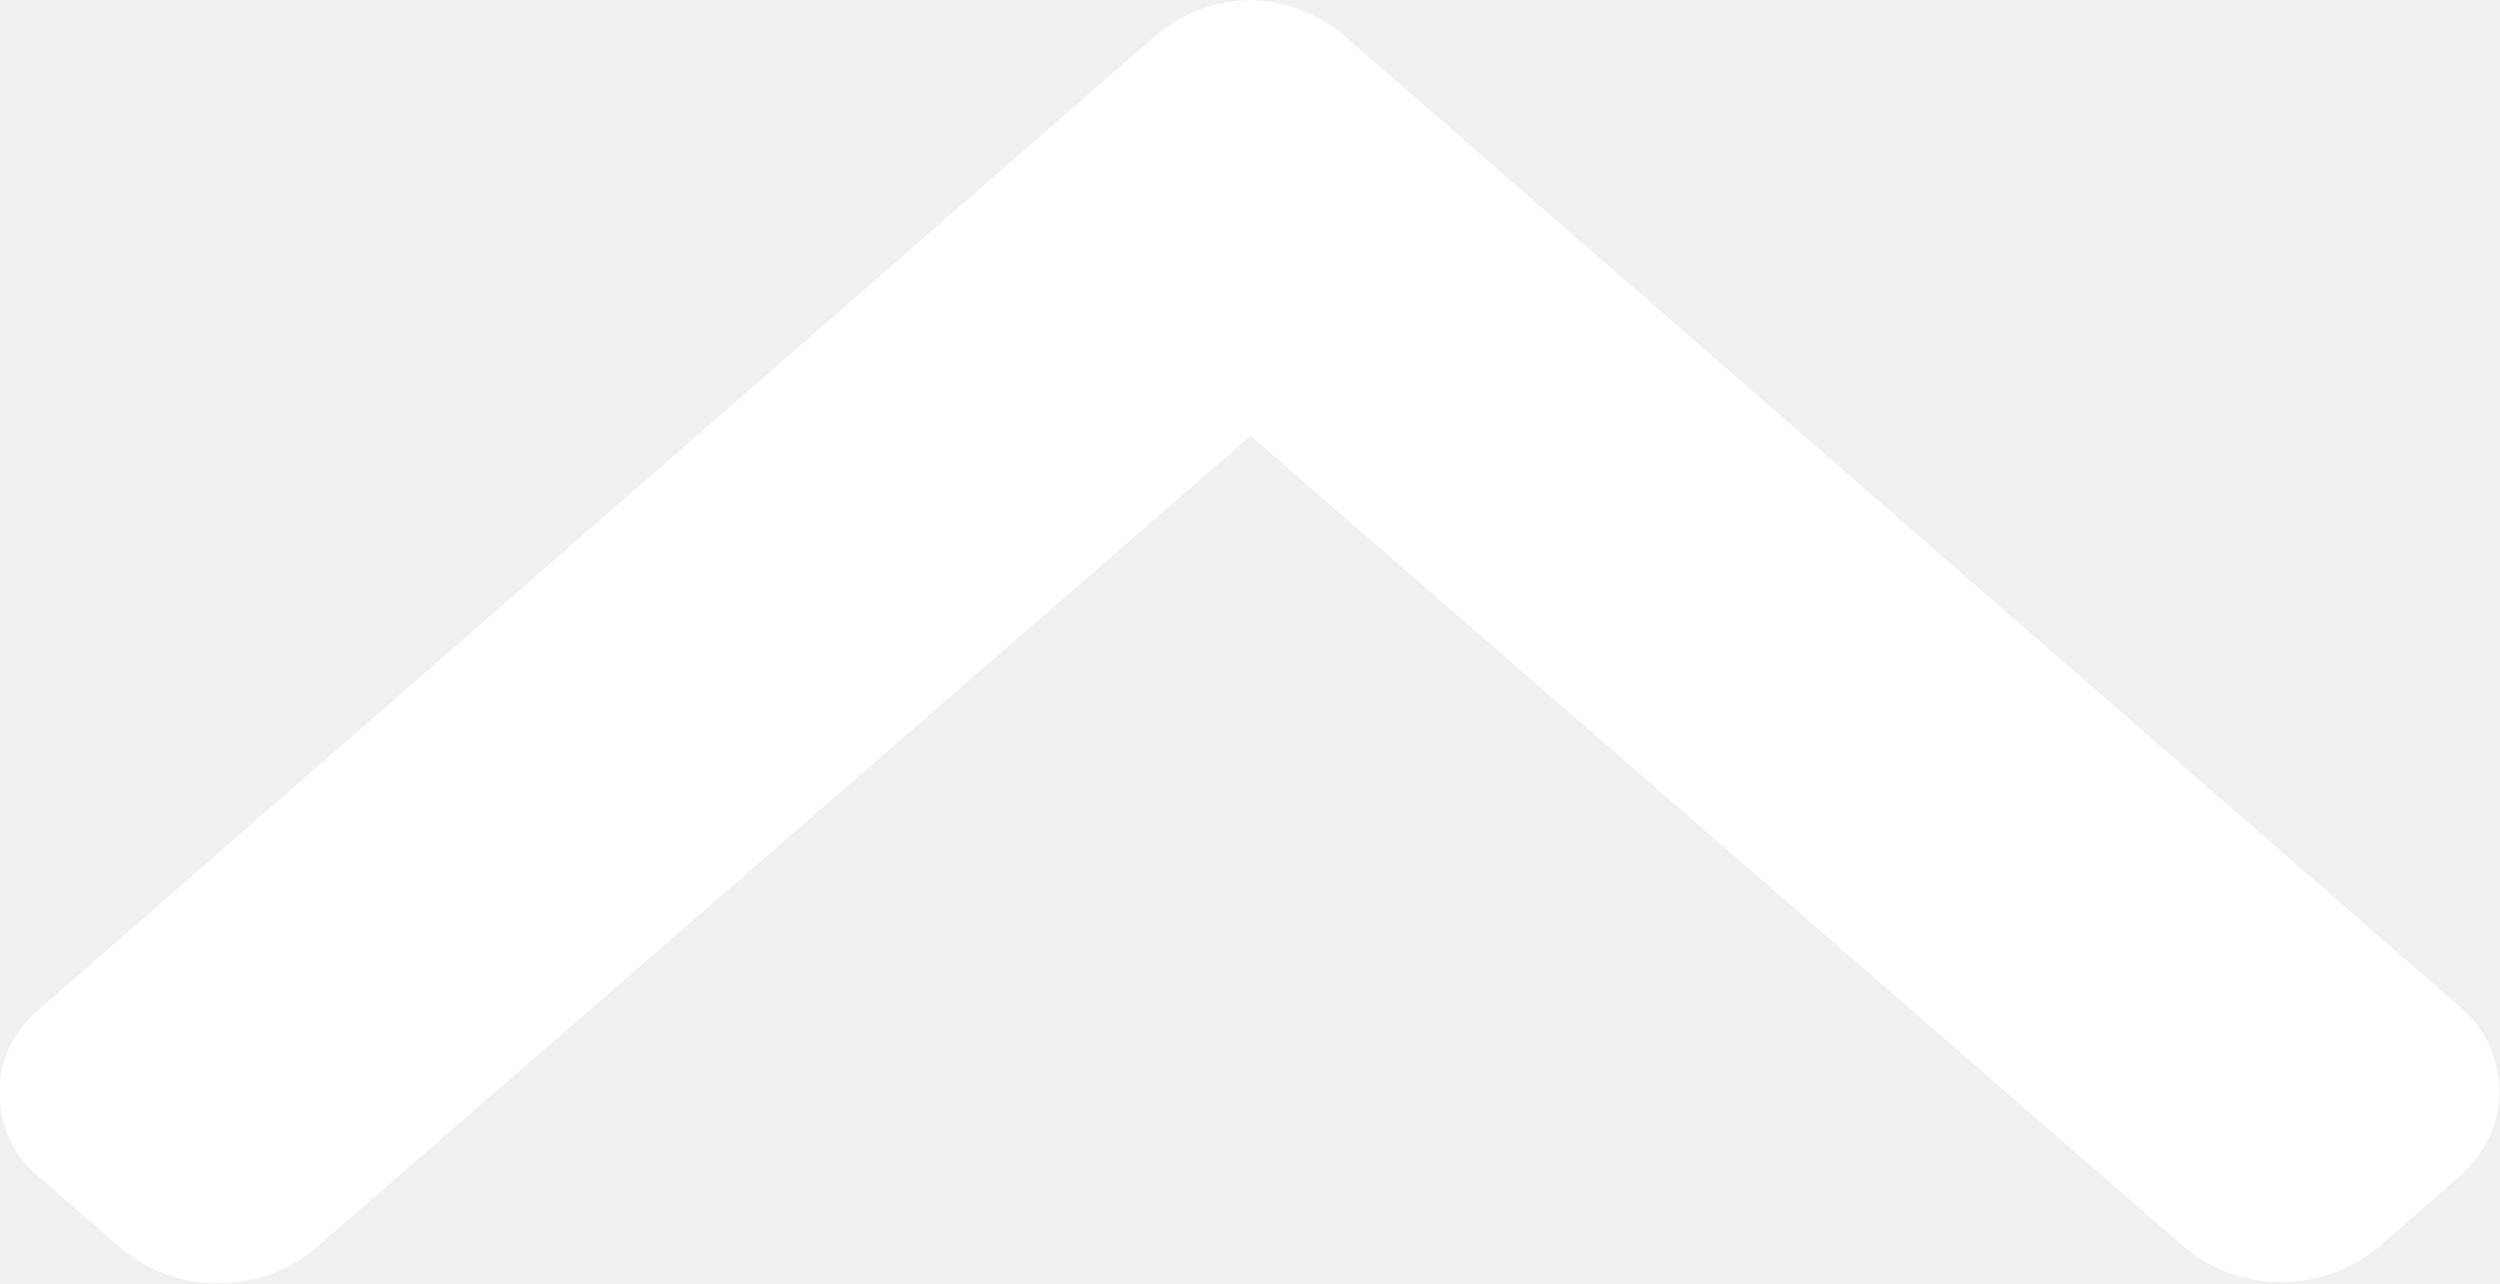
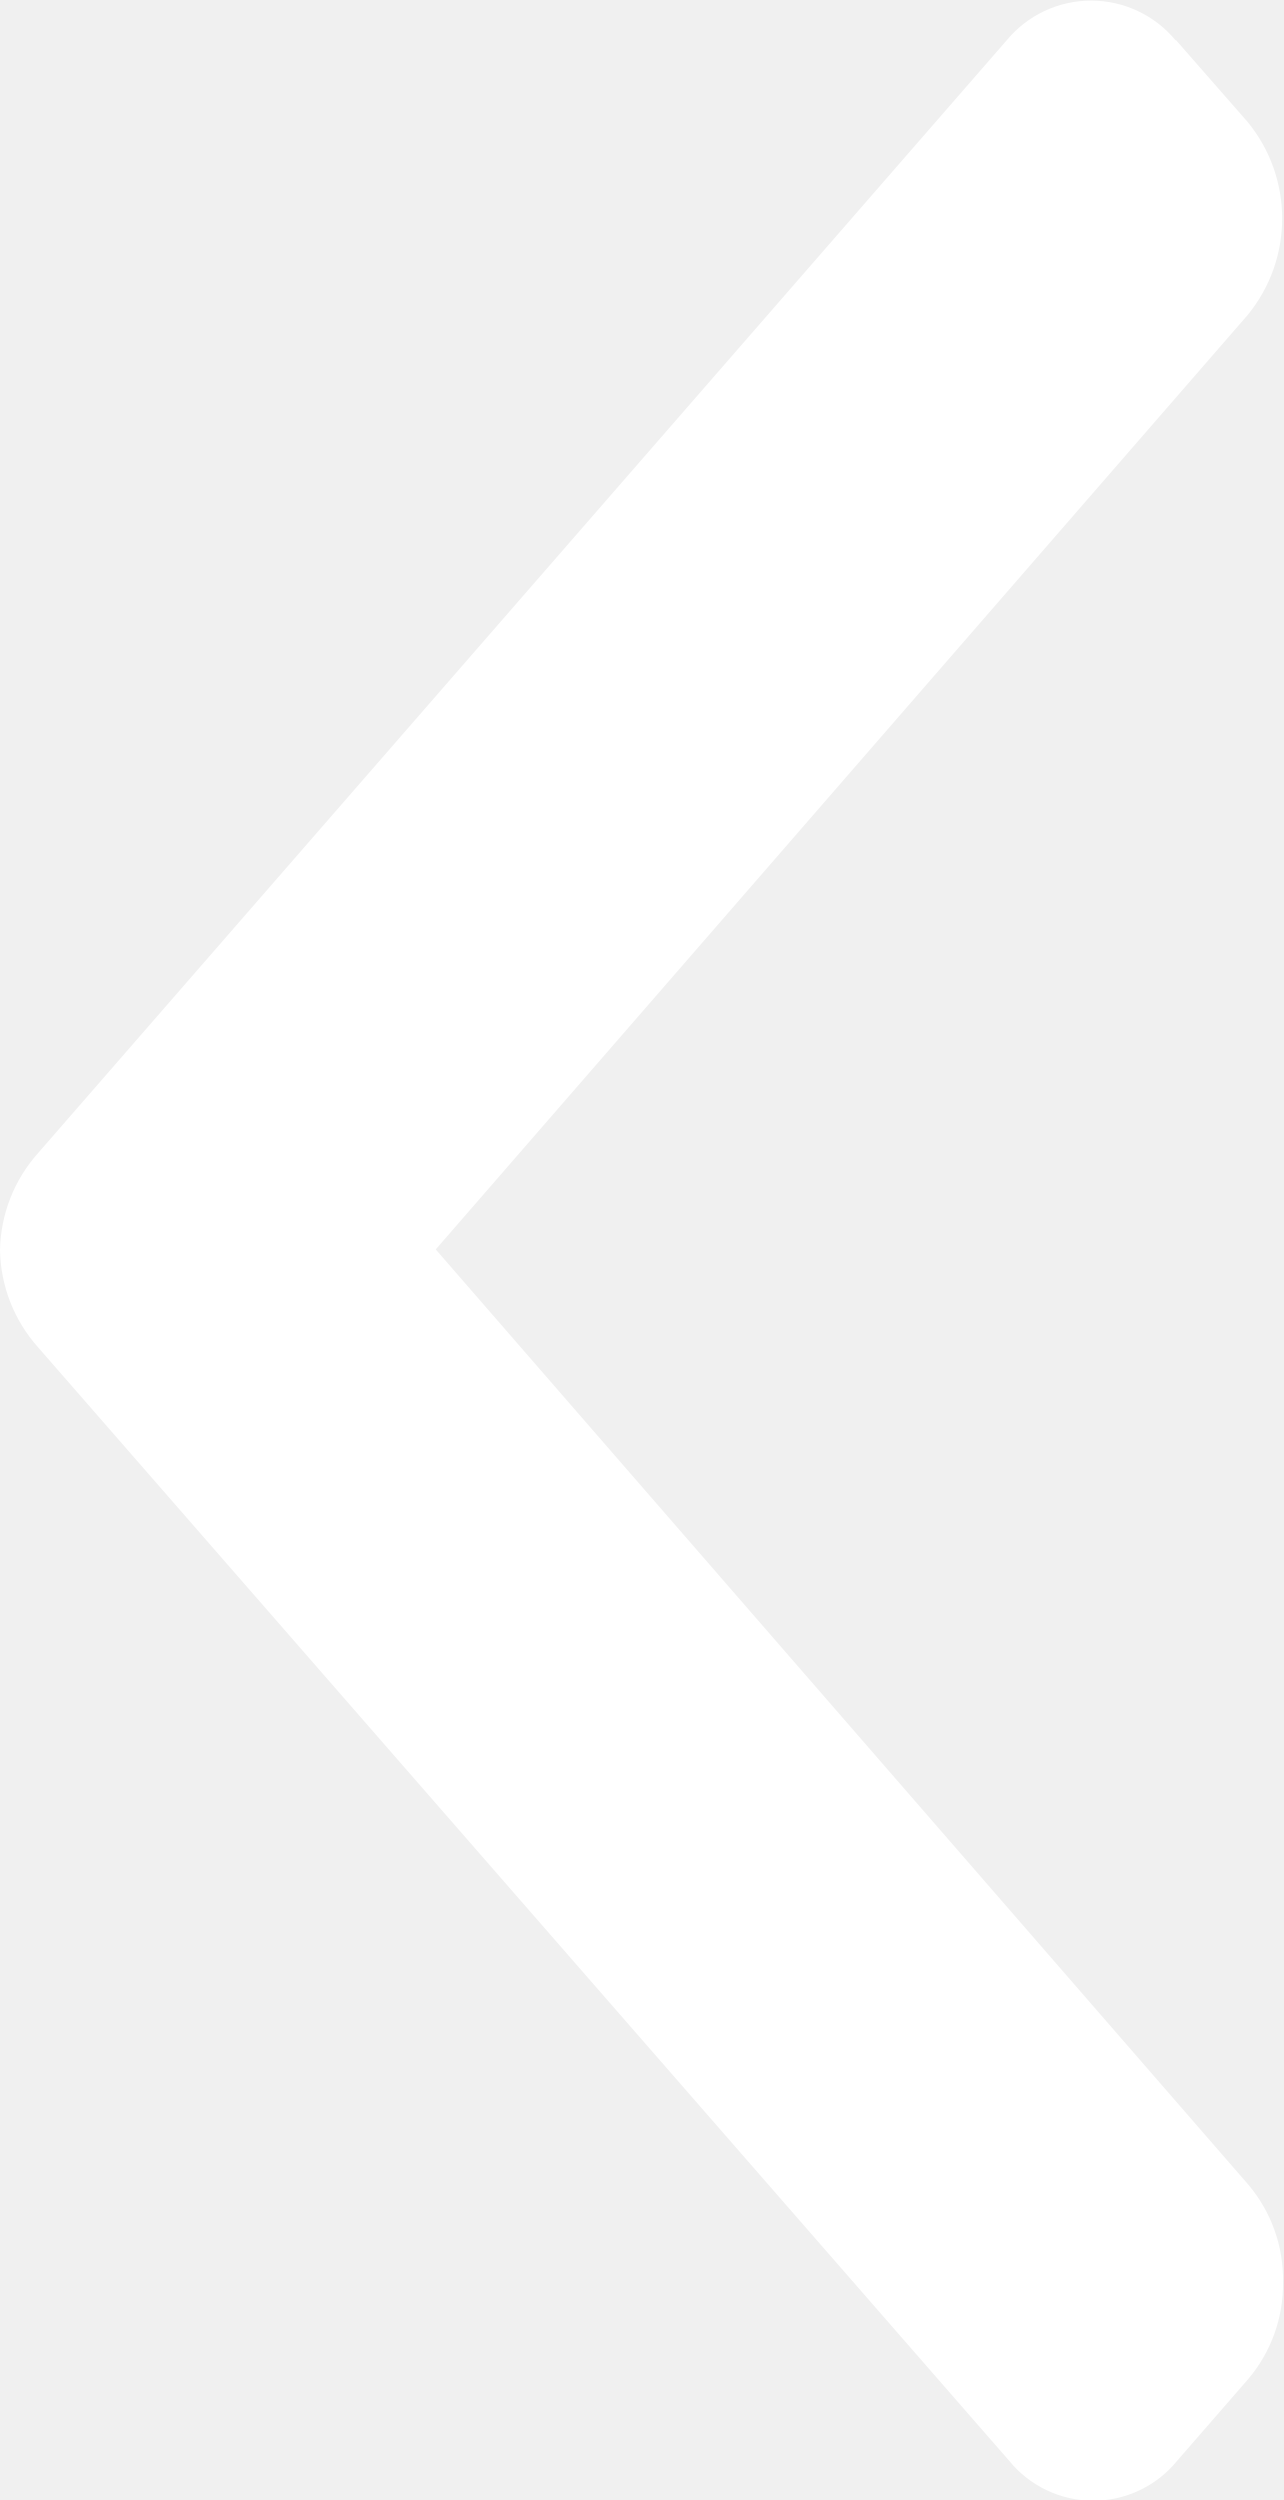
- <svg xmlns="http://www.w3.org/2000/svg" width="25.744" height="13.213" viewBox="0 0 25.744 13.213">
-   <path id="Контур_20632" data-name="Контур 20632" d="M25.333,12.108l-.843.738a1.567,1.567,0,0,1-1.992,0l-9.62-8.359L3.247,12.855a1.511,1.511,0,0,1-1,.357,1.513,1.513,0,0,1-1-.357l-.843-.733a1.115,1.115,0,0,1,0-1.73l11.466-10a1.543,1.543,0,0,1,1-.392h0a1.543,1.543,0,0,1,1,.392l11.456,9.972a1.129,1.129,0,0,1,0,1.744Z" fill="#fff" />
+ <svg xmlns="http://www.w3.org/2000/svg" width="13.213" height="25.744" viewBox="0 0 13.213 25.744">
+   <g transform="translate(0 25.744) rotate(-90)">
+     <path d="M25.333,12.108l-.843.738a1.567,1.567,0,0,1-1.992,0l-9.62-8.359L3.247,12.855a1.511,1.511,0,0,1-1,.357,1.513,1.513,0,0,1-1-.357l-.843-.733a1.115,1.115,0,0,1,0-1.73l11.466-10a1.543,1.543,0,0,1,1-.392h0a1.543,1.543,0,0,1,1,.392l11.456,9.972a1.129,1.129,0,0,1,0,1.744Z" fill="#fff" />
+   </g>
</svg>
